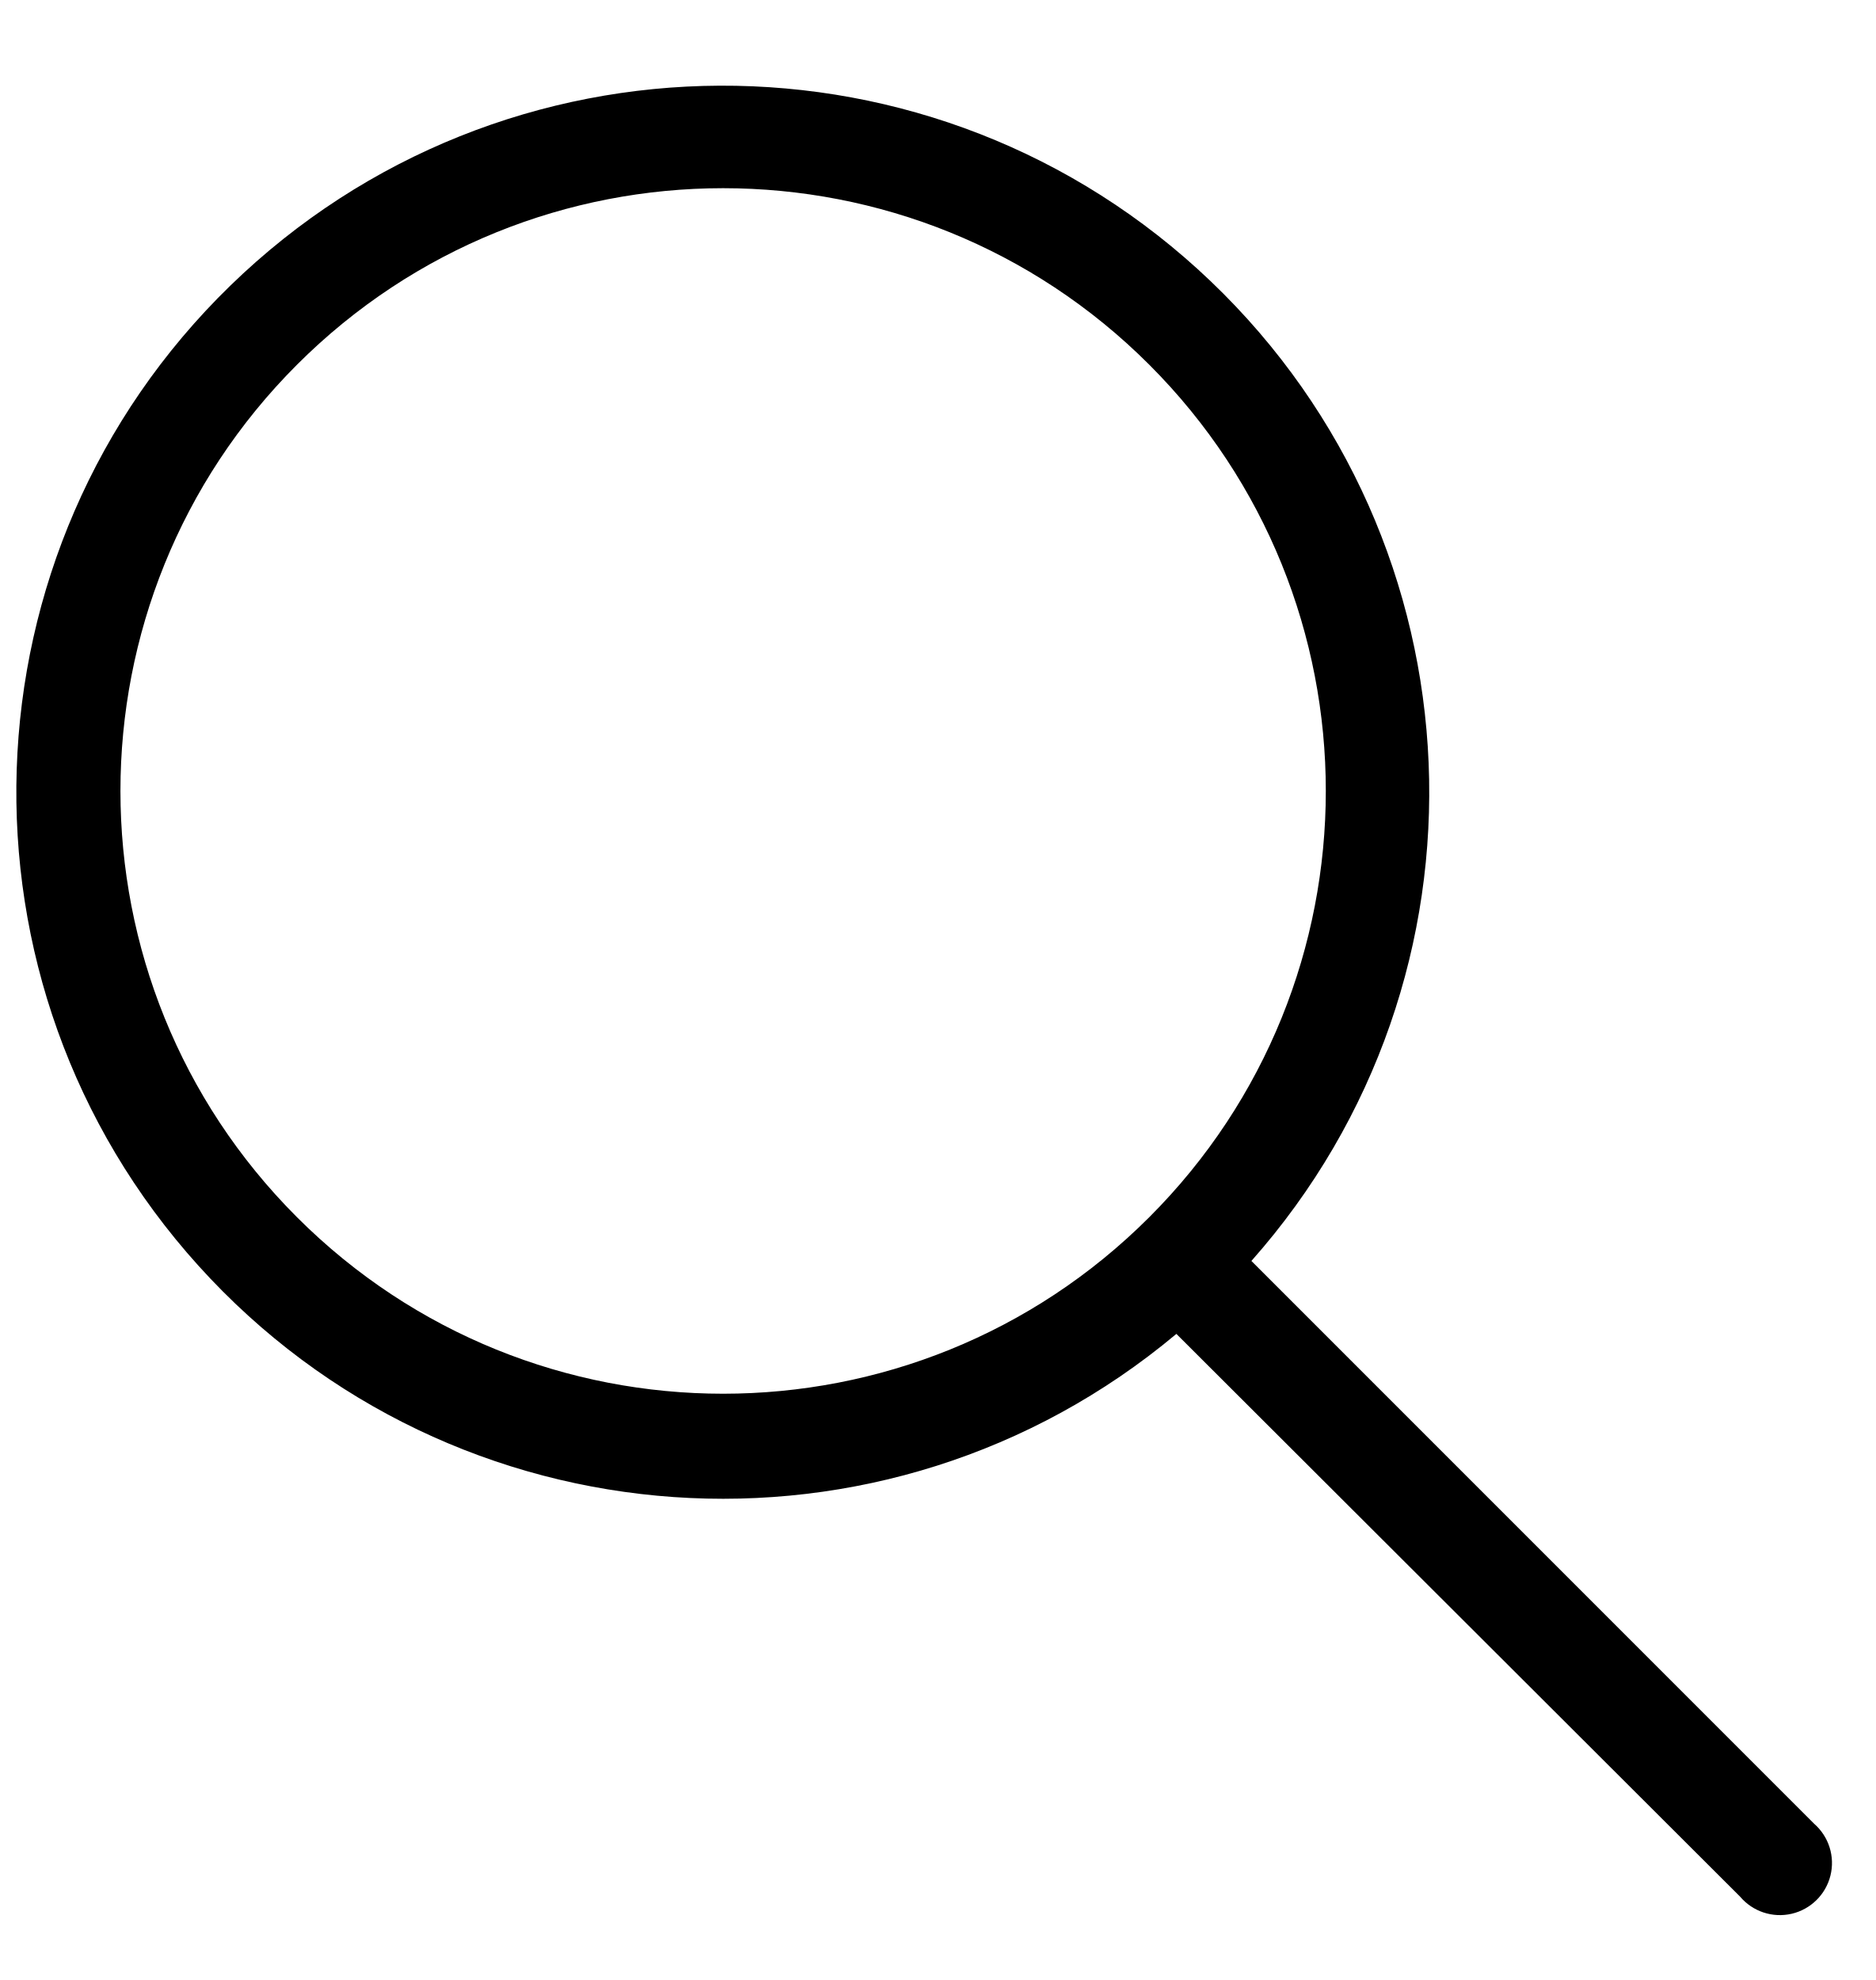
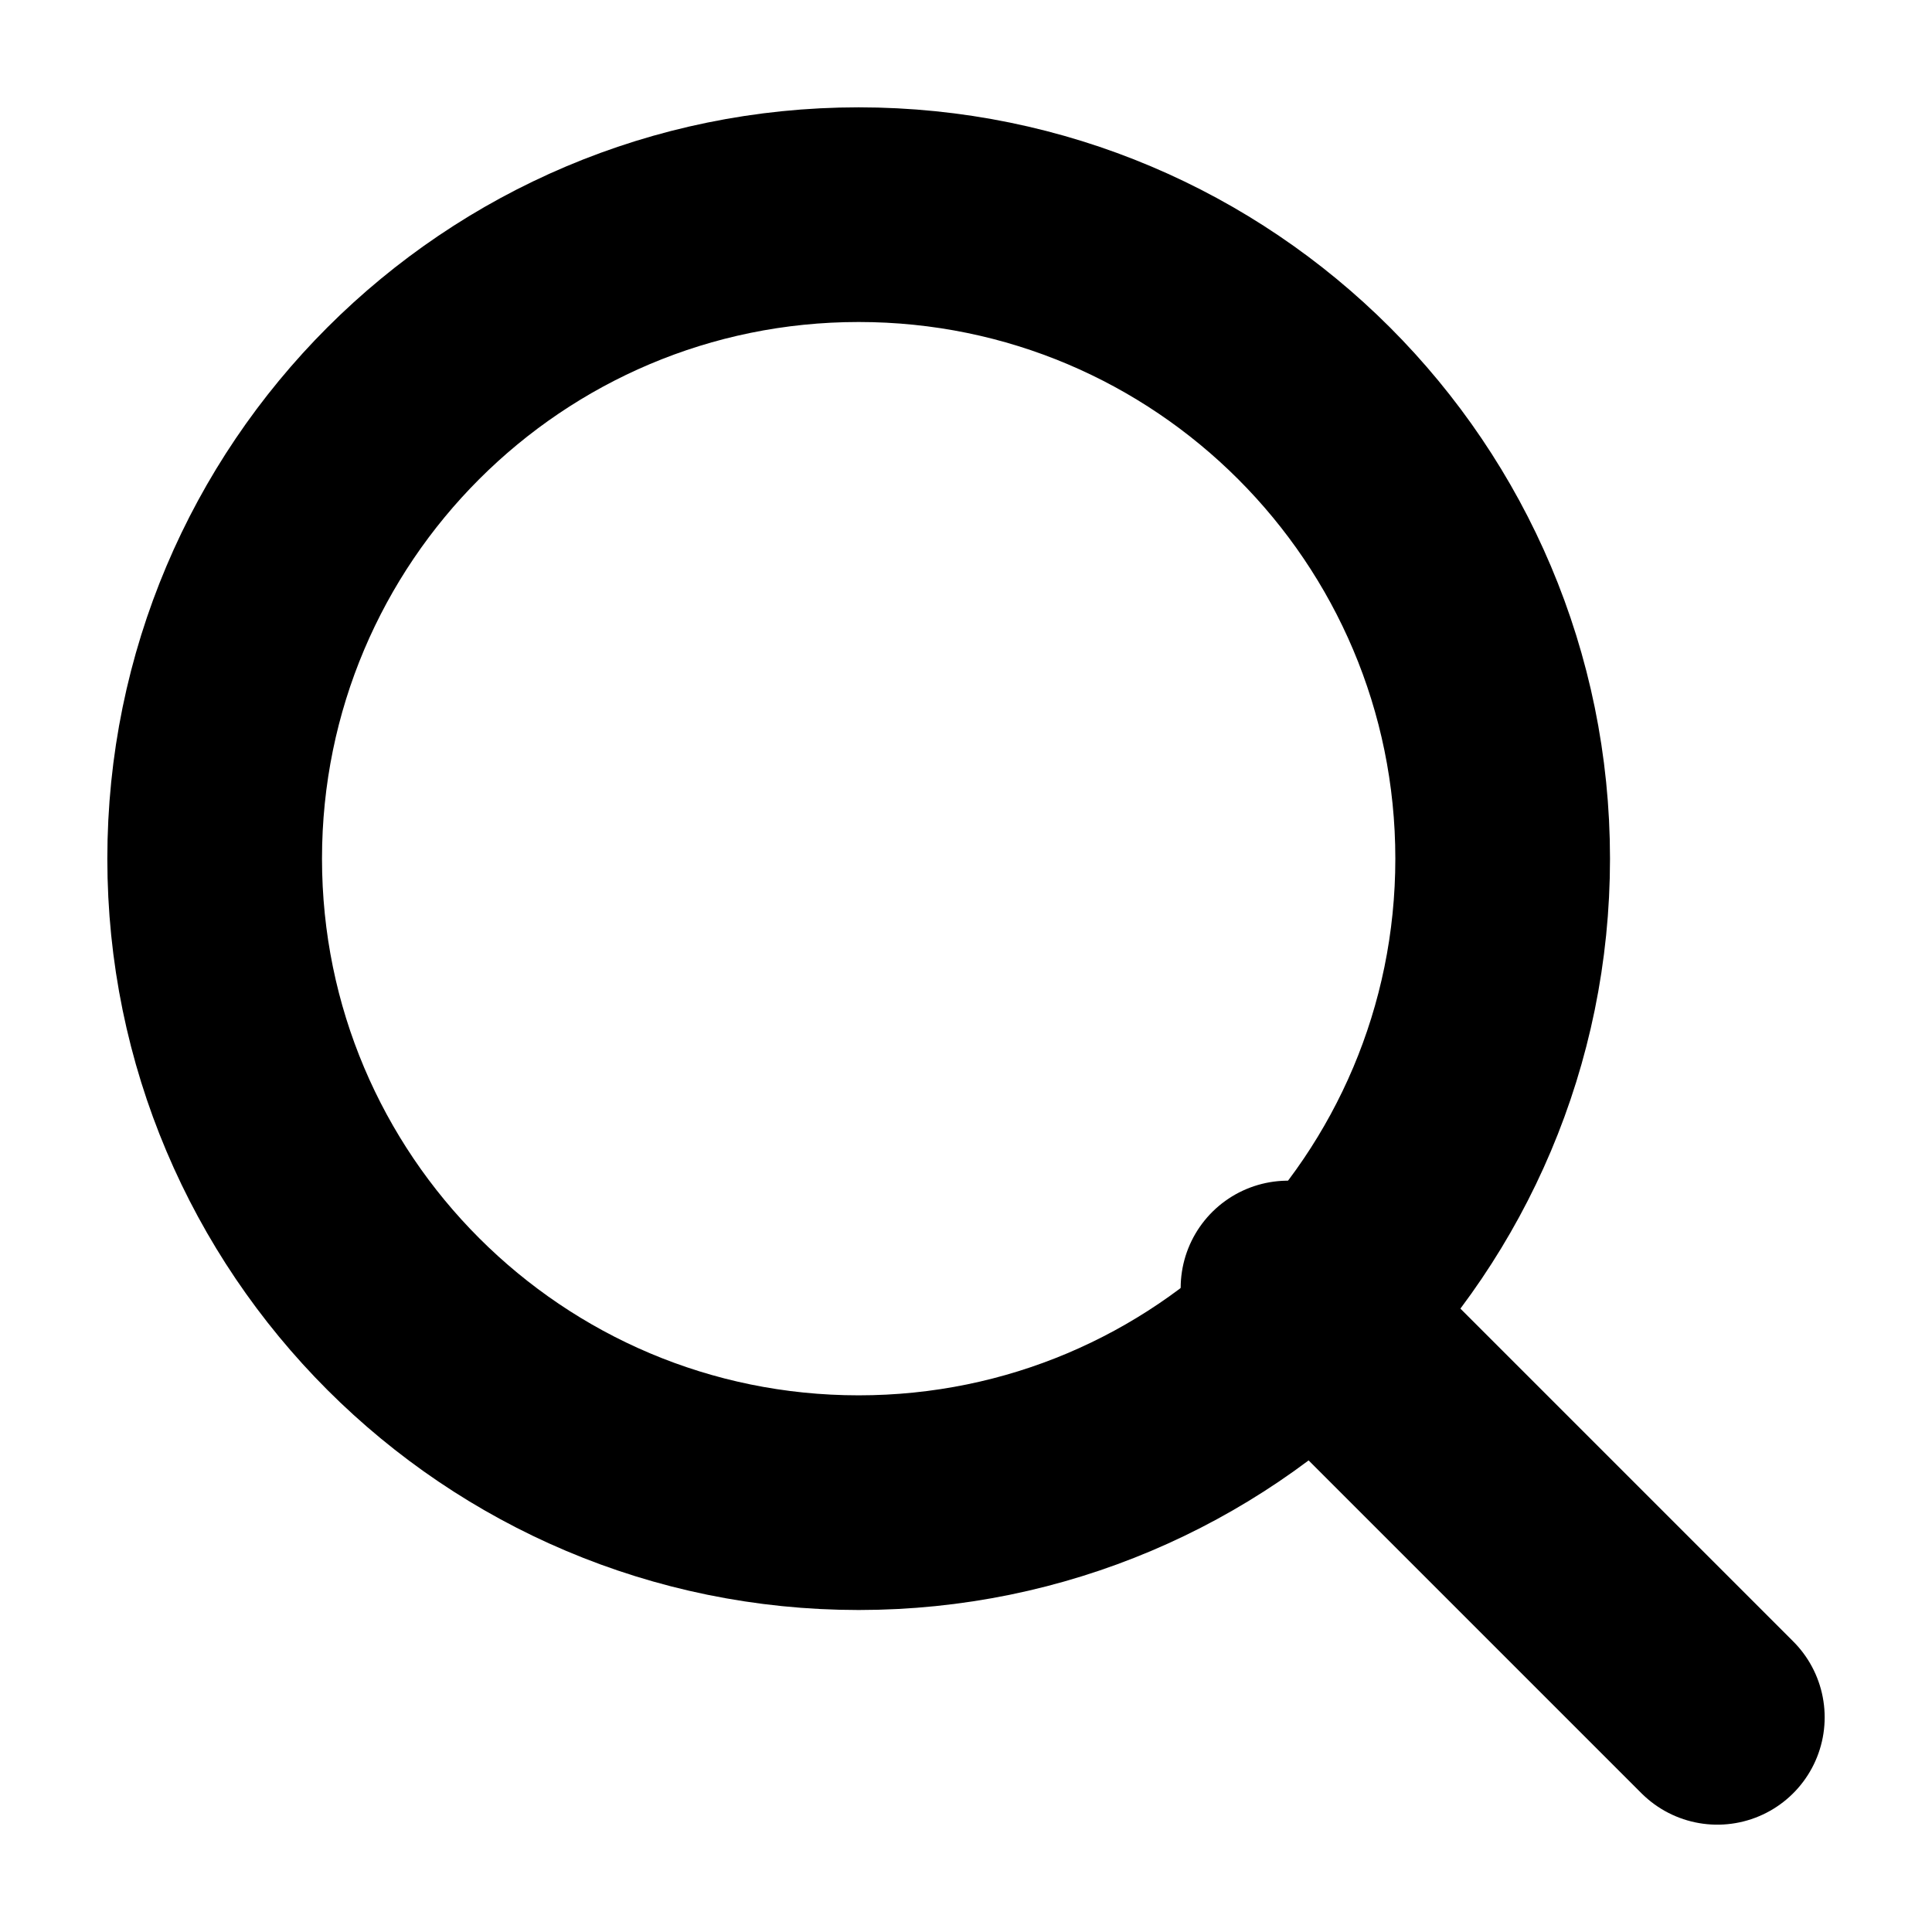
- <svg fill="none" class="icon icon-search" viewBox="0 0 18 19">
-   <path fill="currentColor" fill-rule="evenodd" d="M11.03 11.68A5.784 5.784 0 1 1 2.85 3.5a5.784 5.784 0 0 1 8.18 8.18m.26 1.12a6.78 6.78 0 1 1 .72-.7l5.4 5.4a.5.5 0 1 1-.71.7z" clip-rule="evenodd" />
+ <svg xmlns="http://www.w3.org/2000/svg" fill="none" class="icon icon-search" viewBox="0 0 18 18">
+   <circle cx="8" cy="8" r="6" stroke="currentColor" stroke-width="2" fill="none" />
+   <line x1="12" y1="12" x2="16" y2="16" stroke="currentColor" stroke-width="2" stroke-linecap="round" />
</svg>
